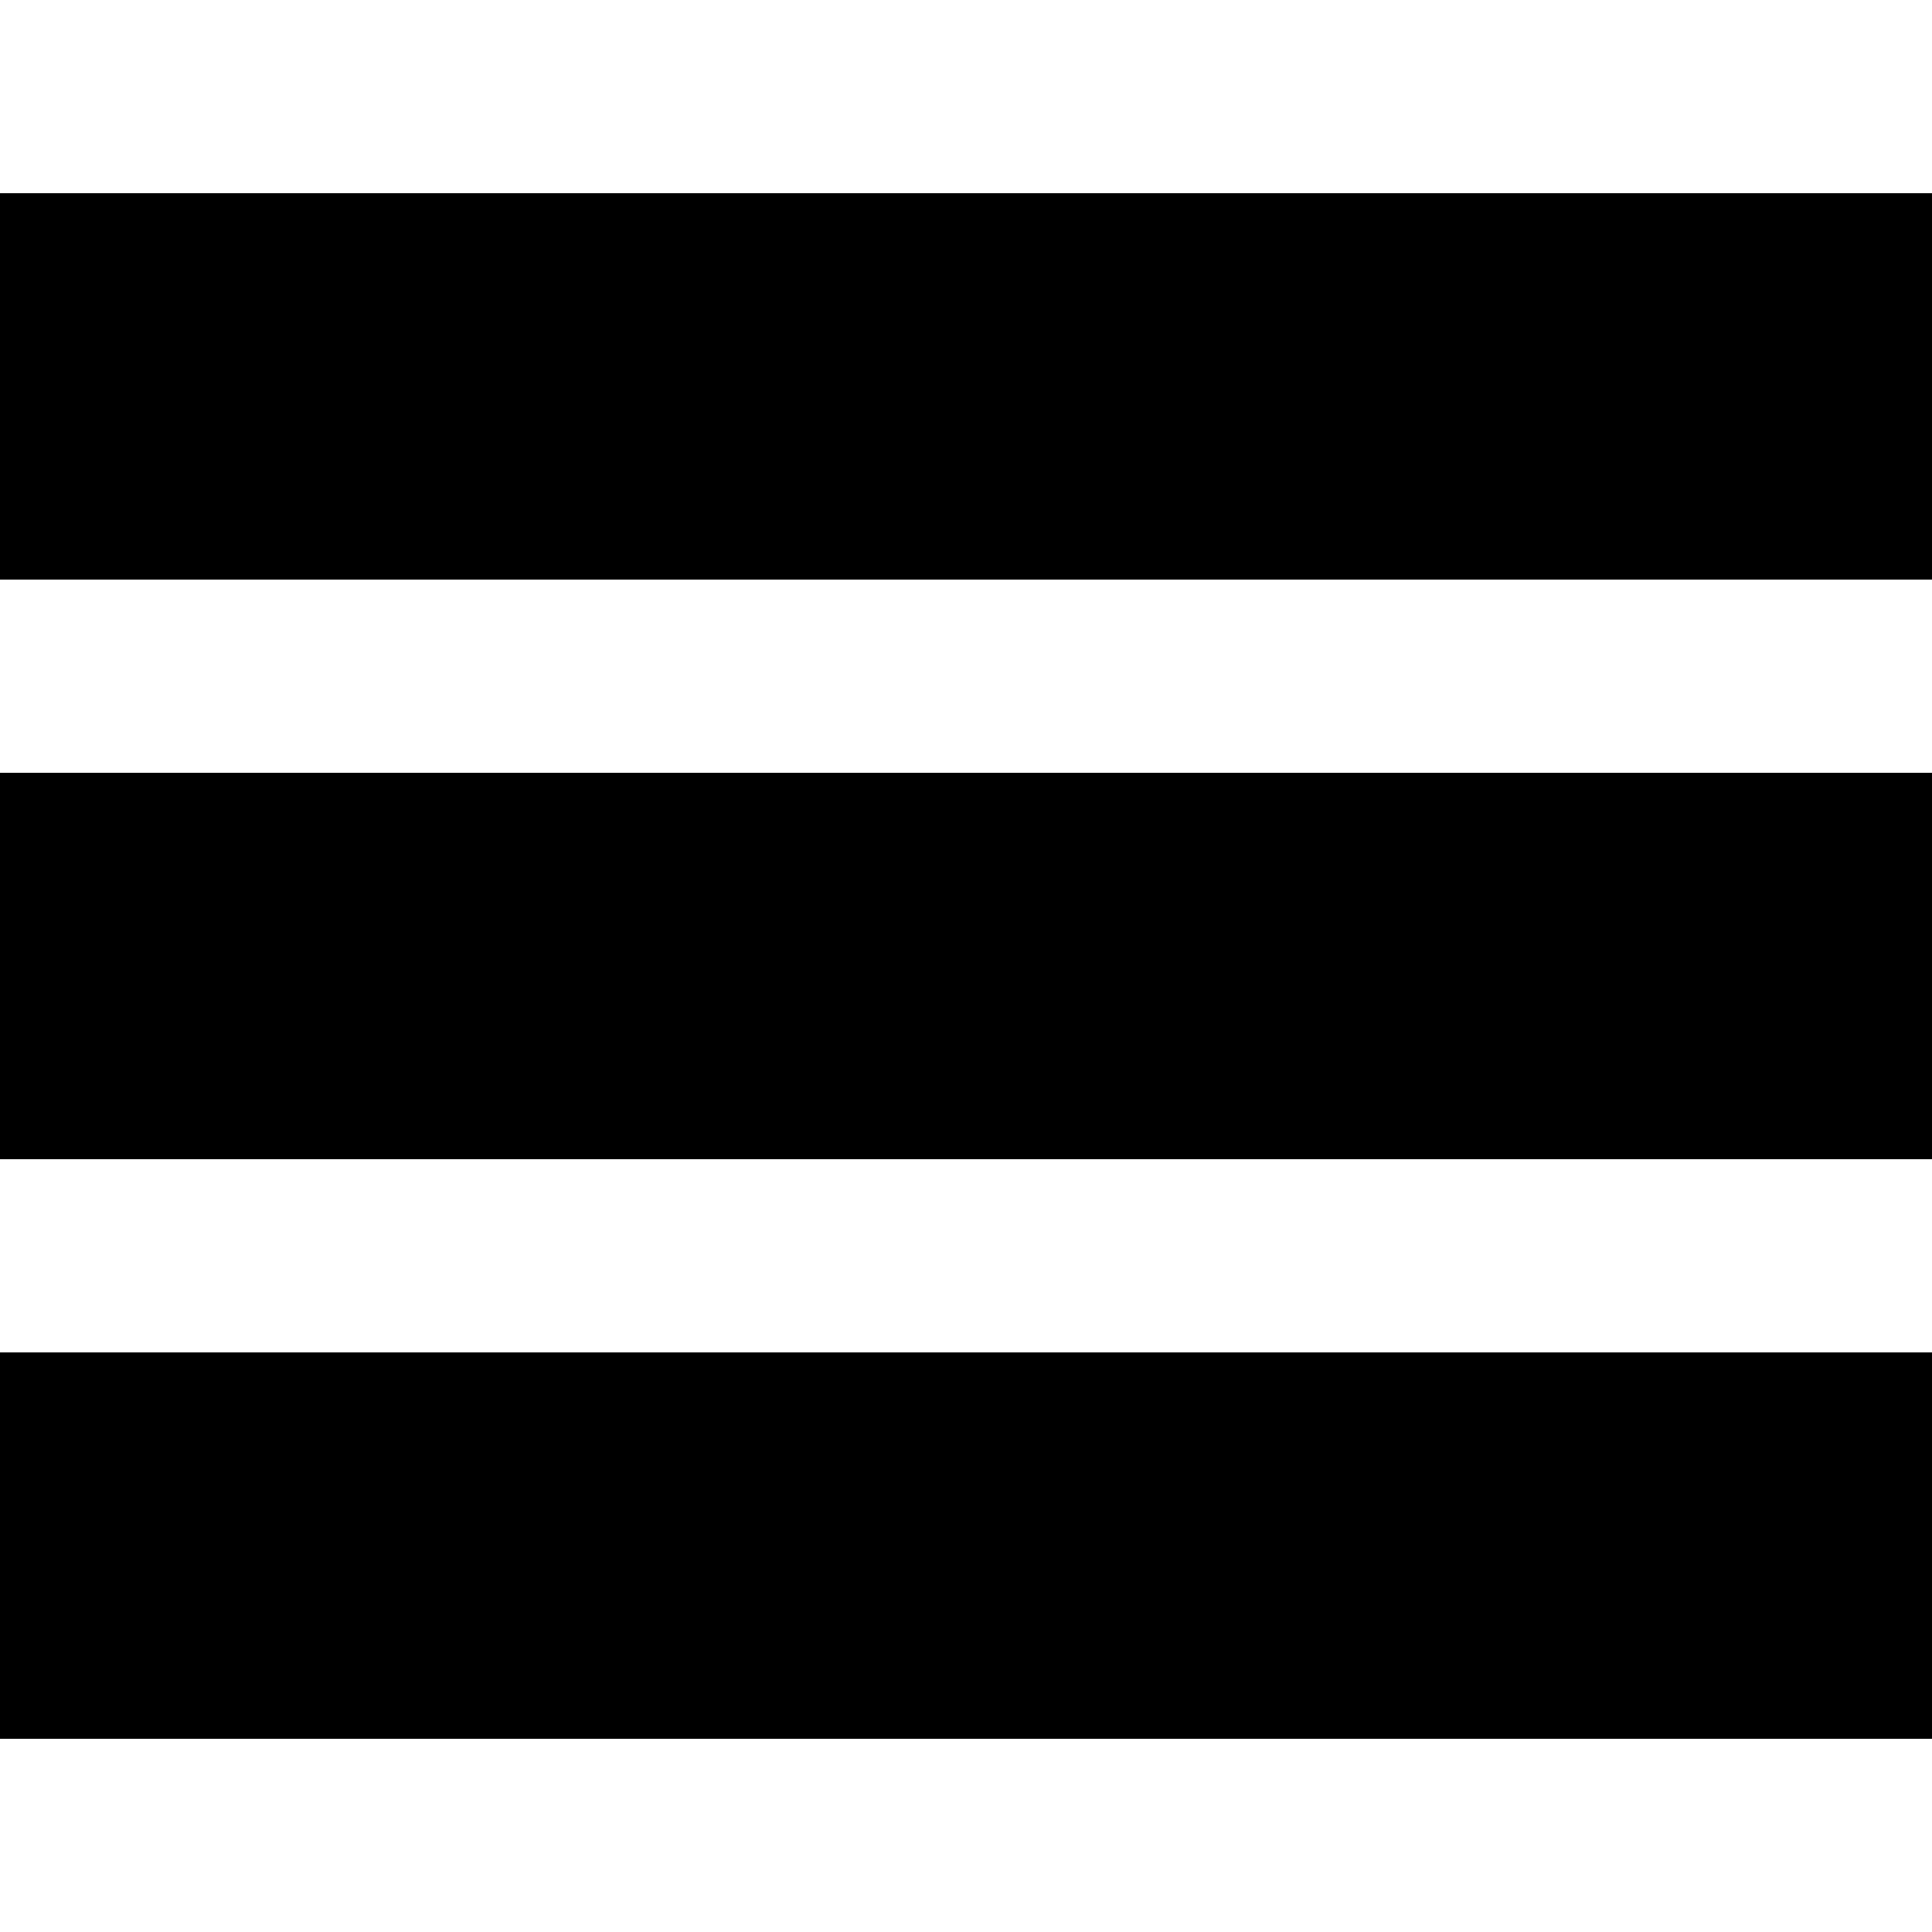
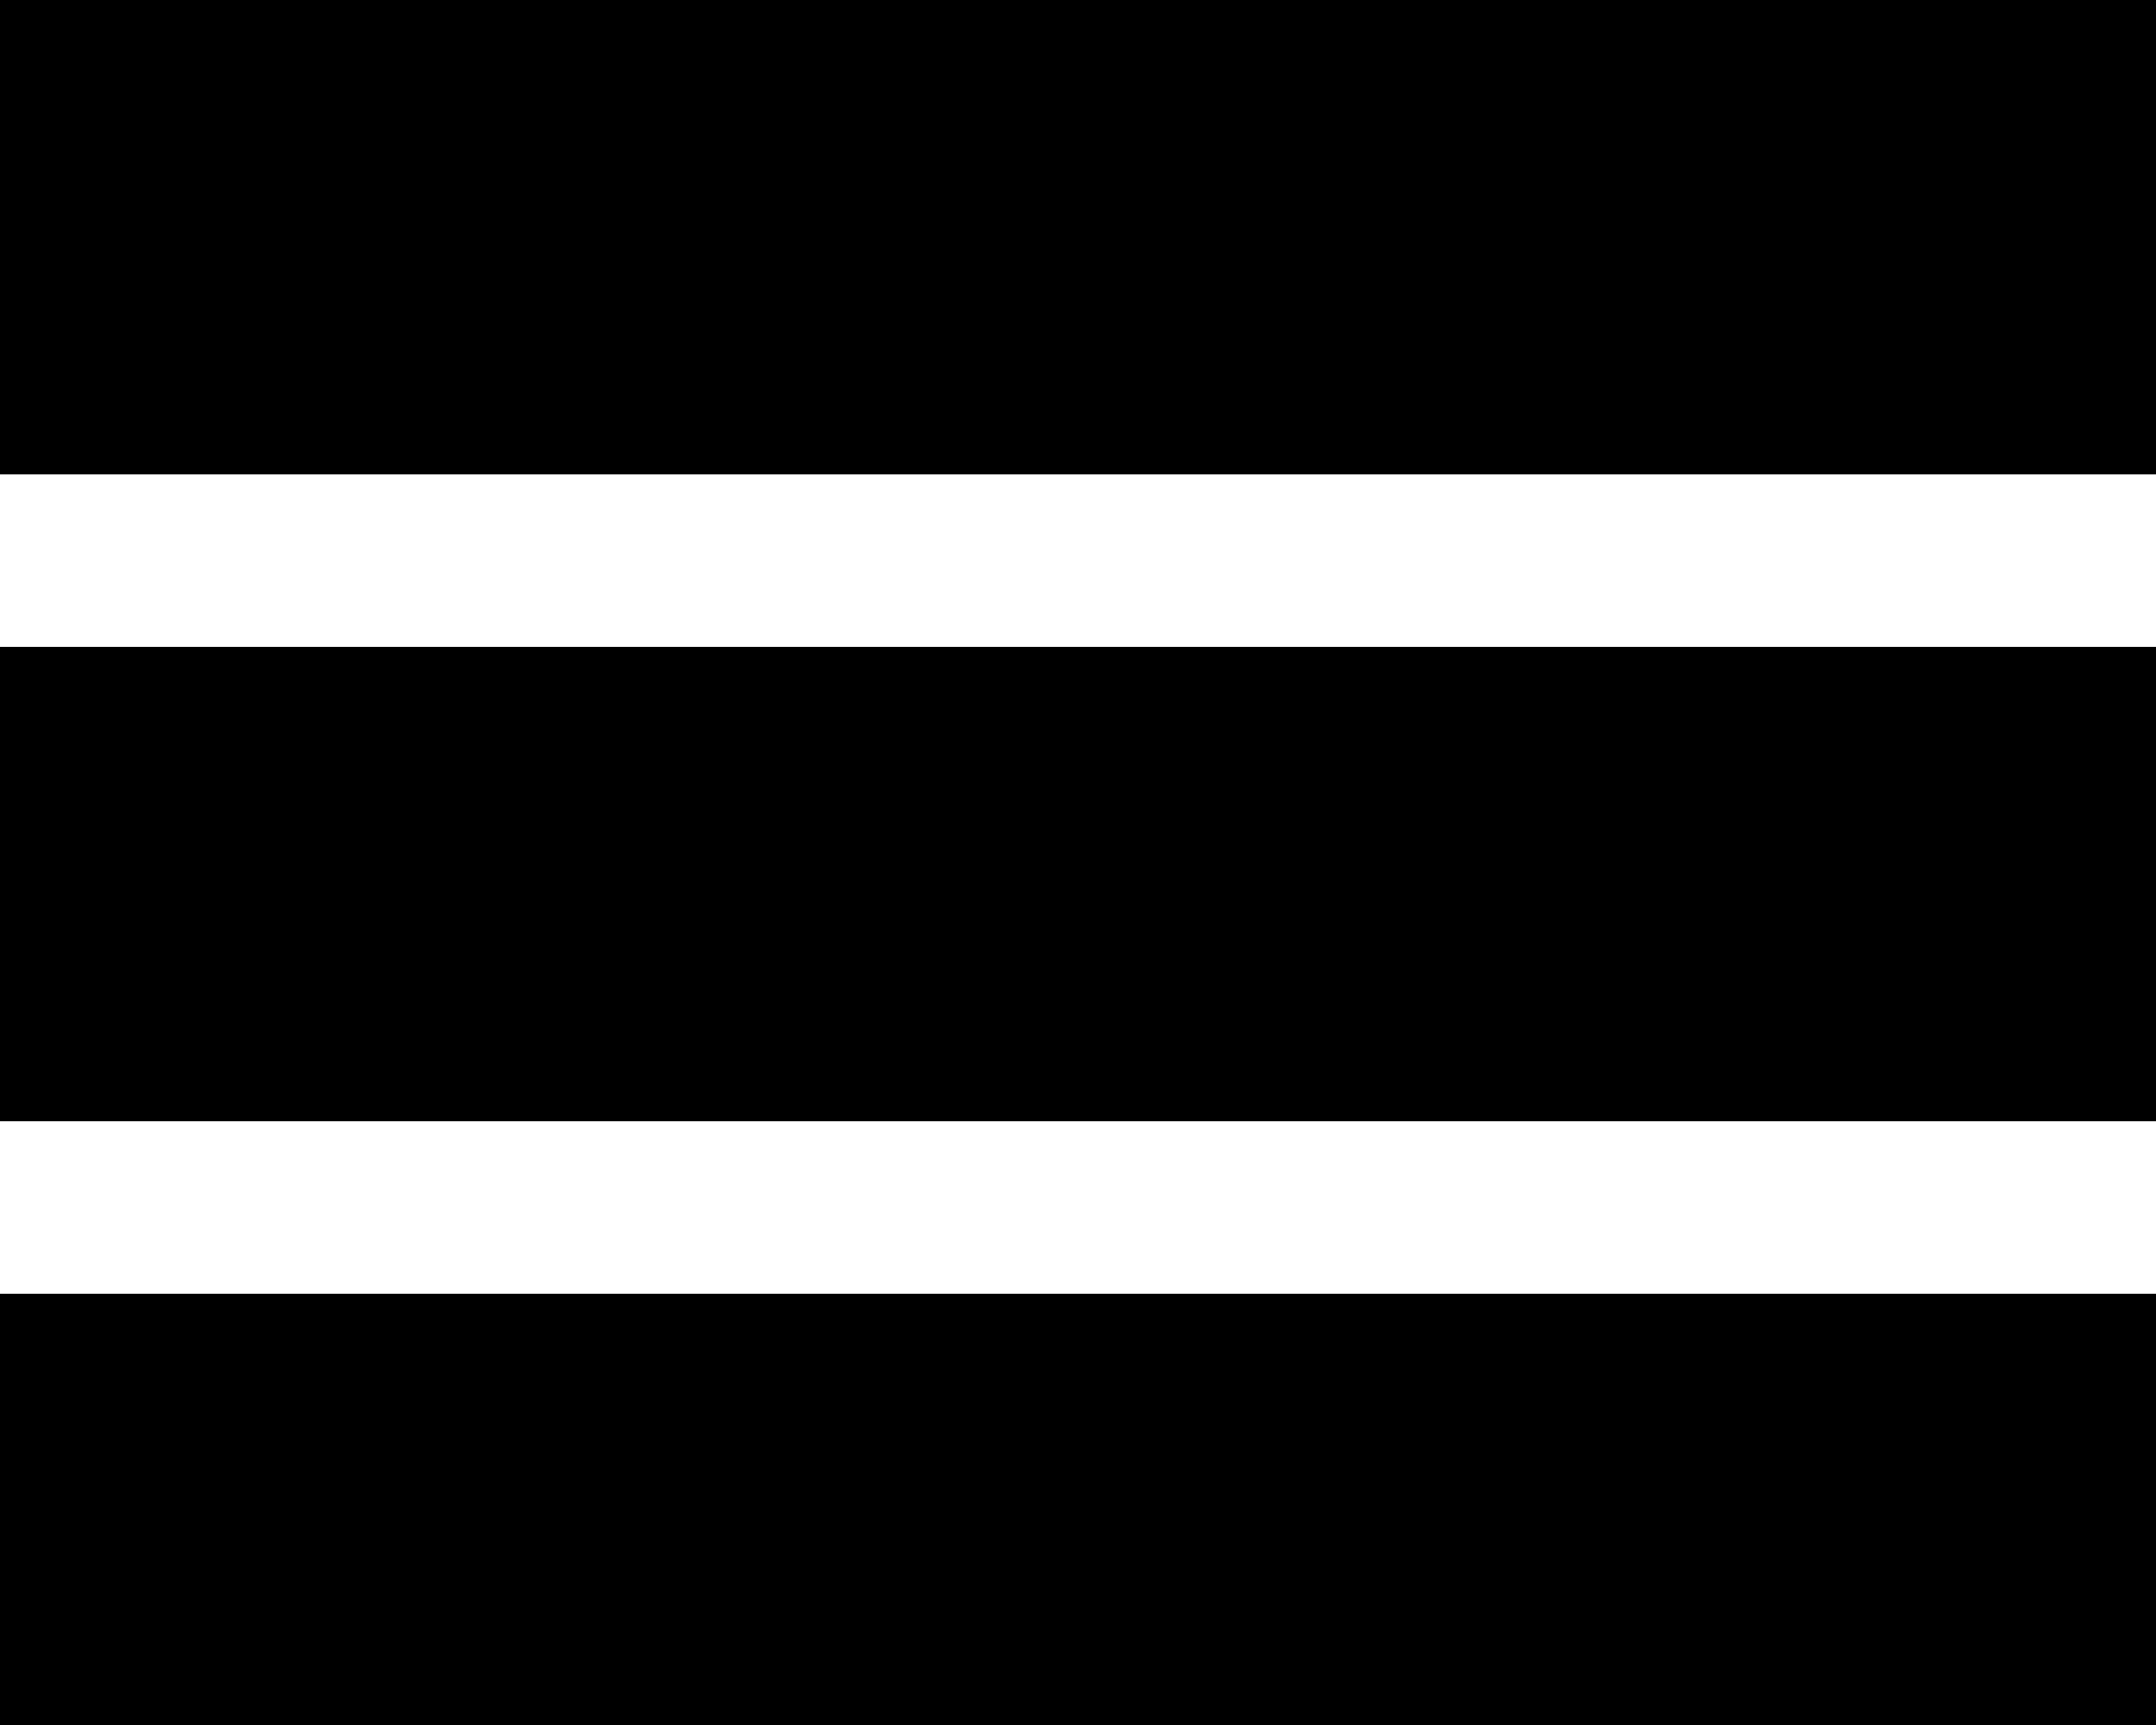
- <svg xmlns="http://www.w3.org/2000/svg" version="1.1" viewBox="0 0 100 80" width="20" height="20">
-   <rect width="100" height="20" />
-   <rect y="30" width="100" height="20" />
-   <rect y="60" width="100" height="20" />
+ <svg xmlns="http://www.w3.org/2000/svg" version="1.1" viewBox="0 0 100 80">
+   <rect width="100" height="22" />
+   <rect y="30" width="100" height="22" />
+   <rect y="60" width="100" height="22" />
</svg>
